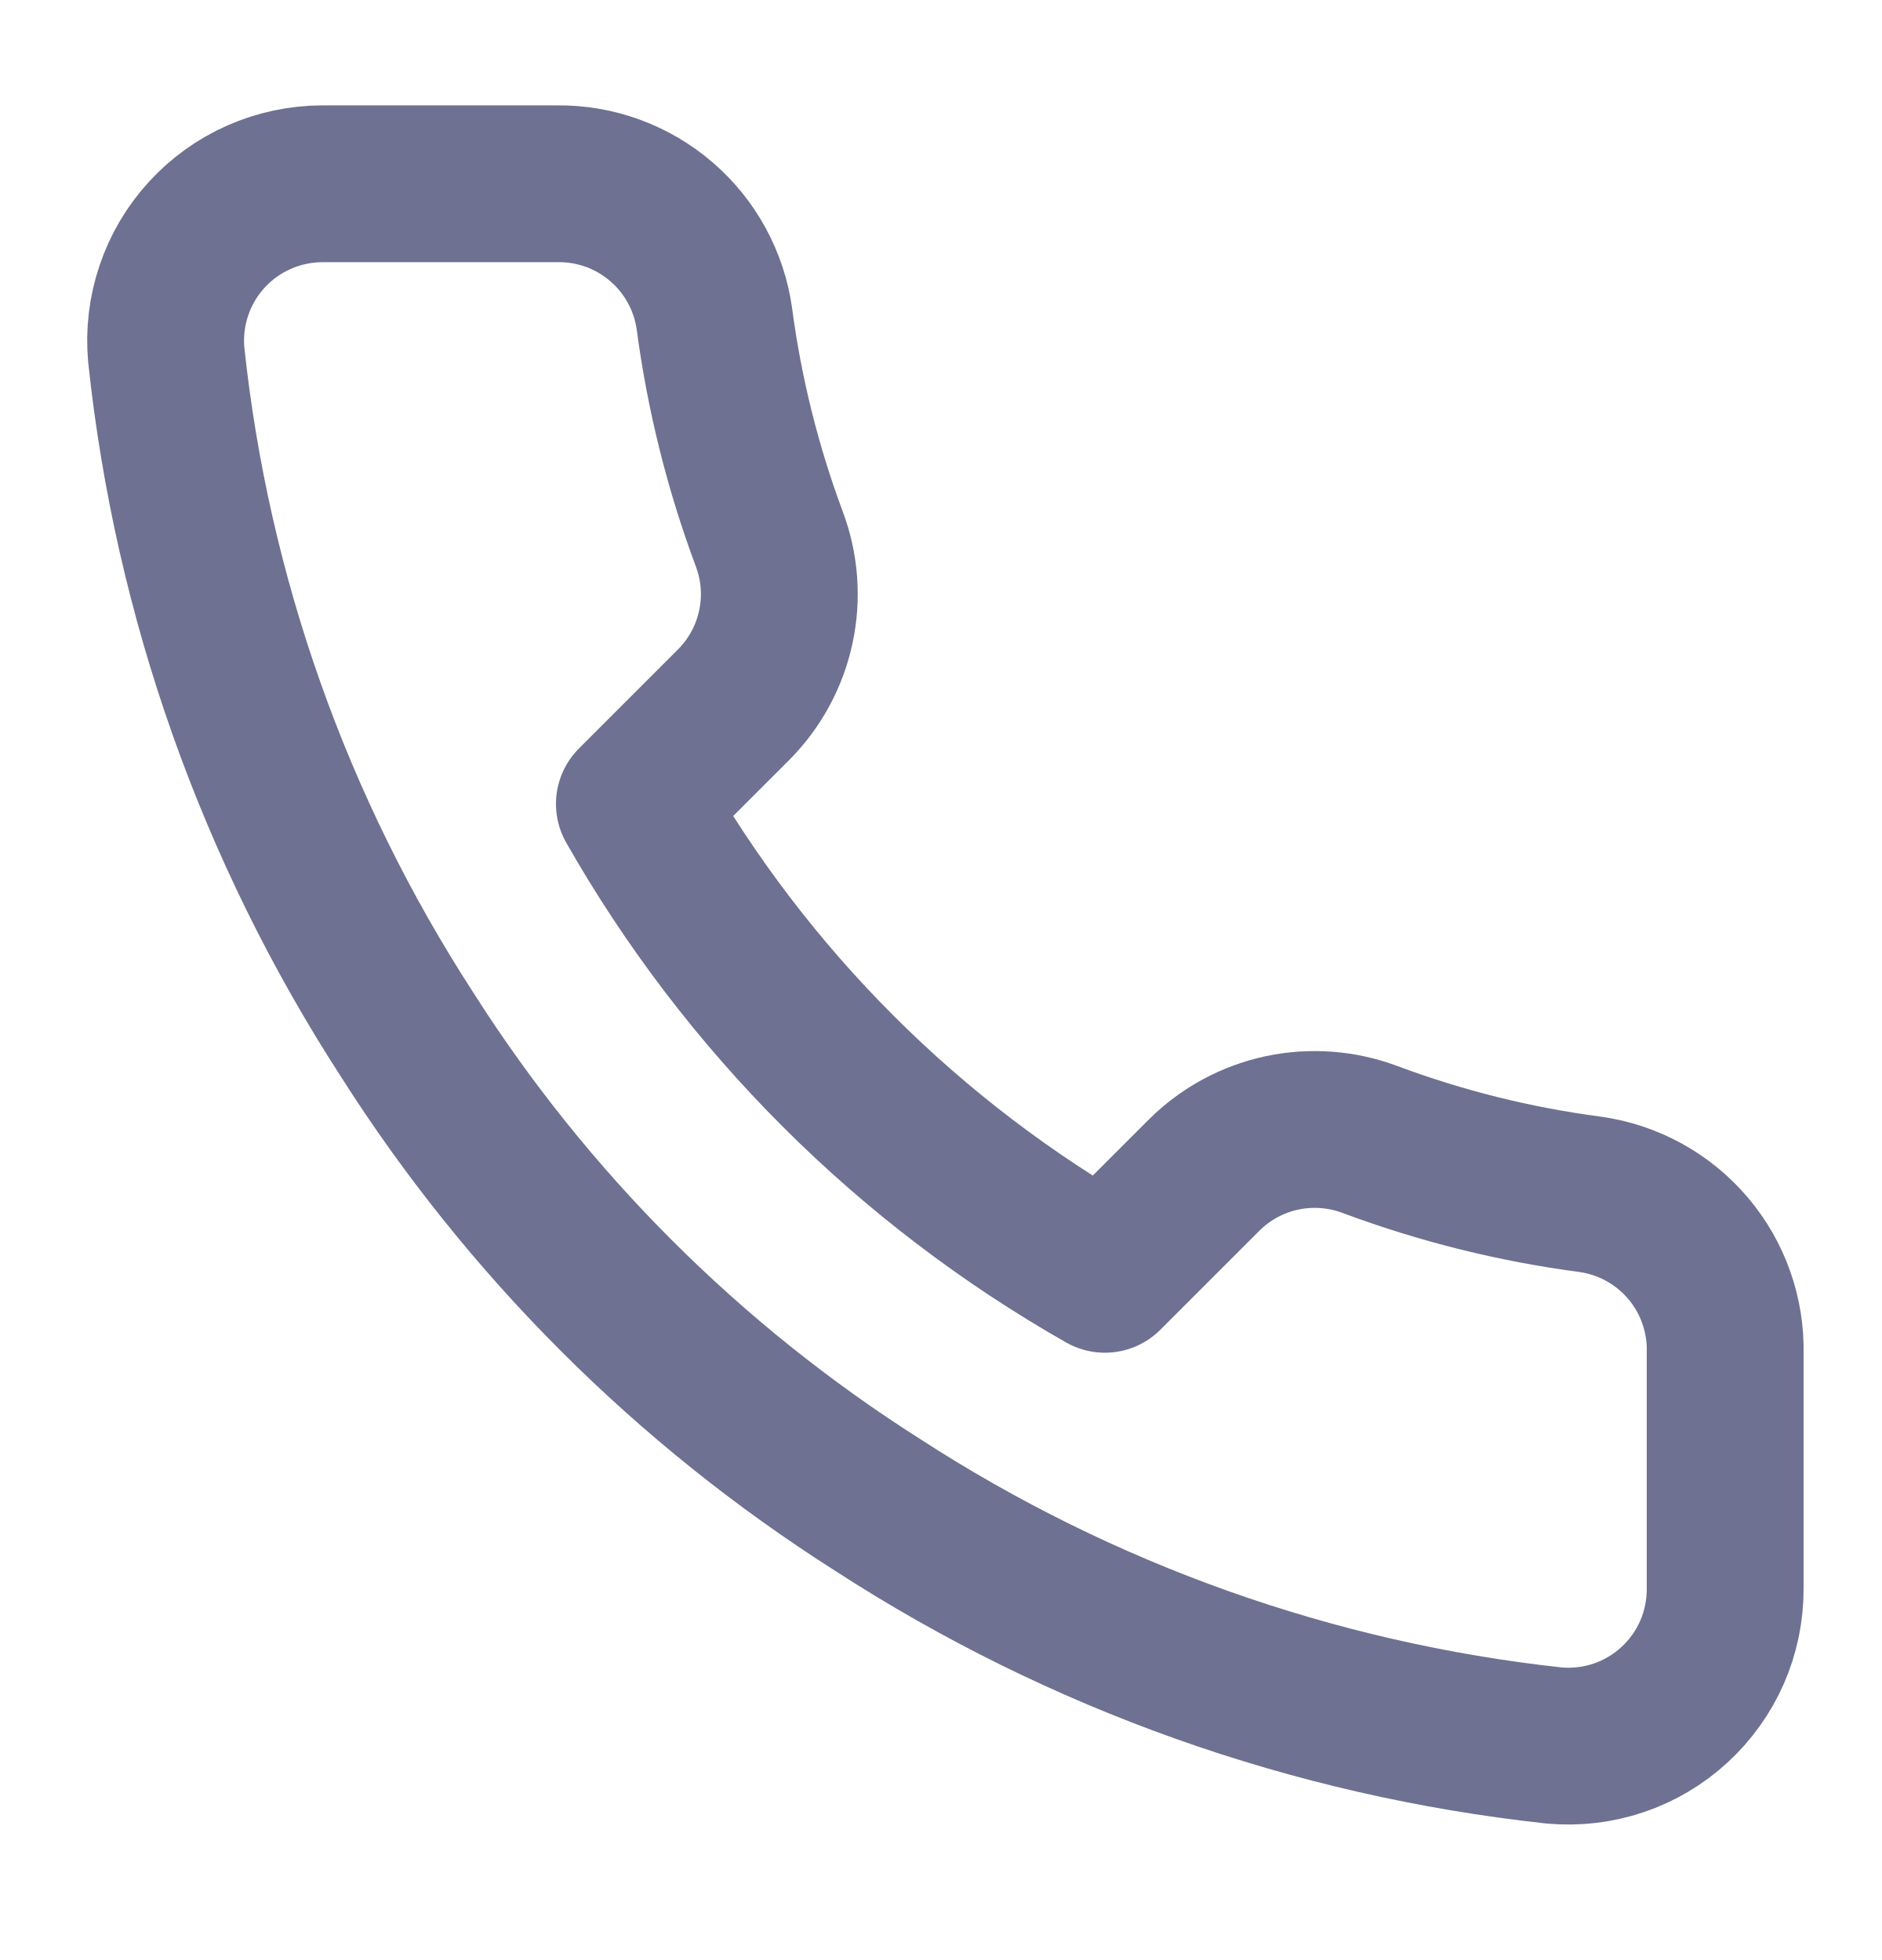
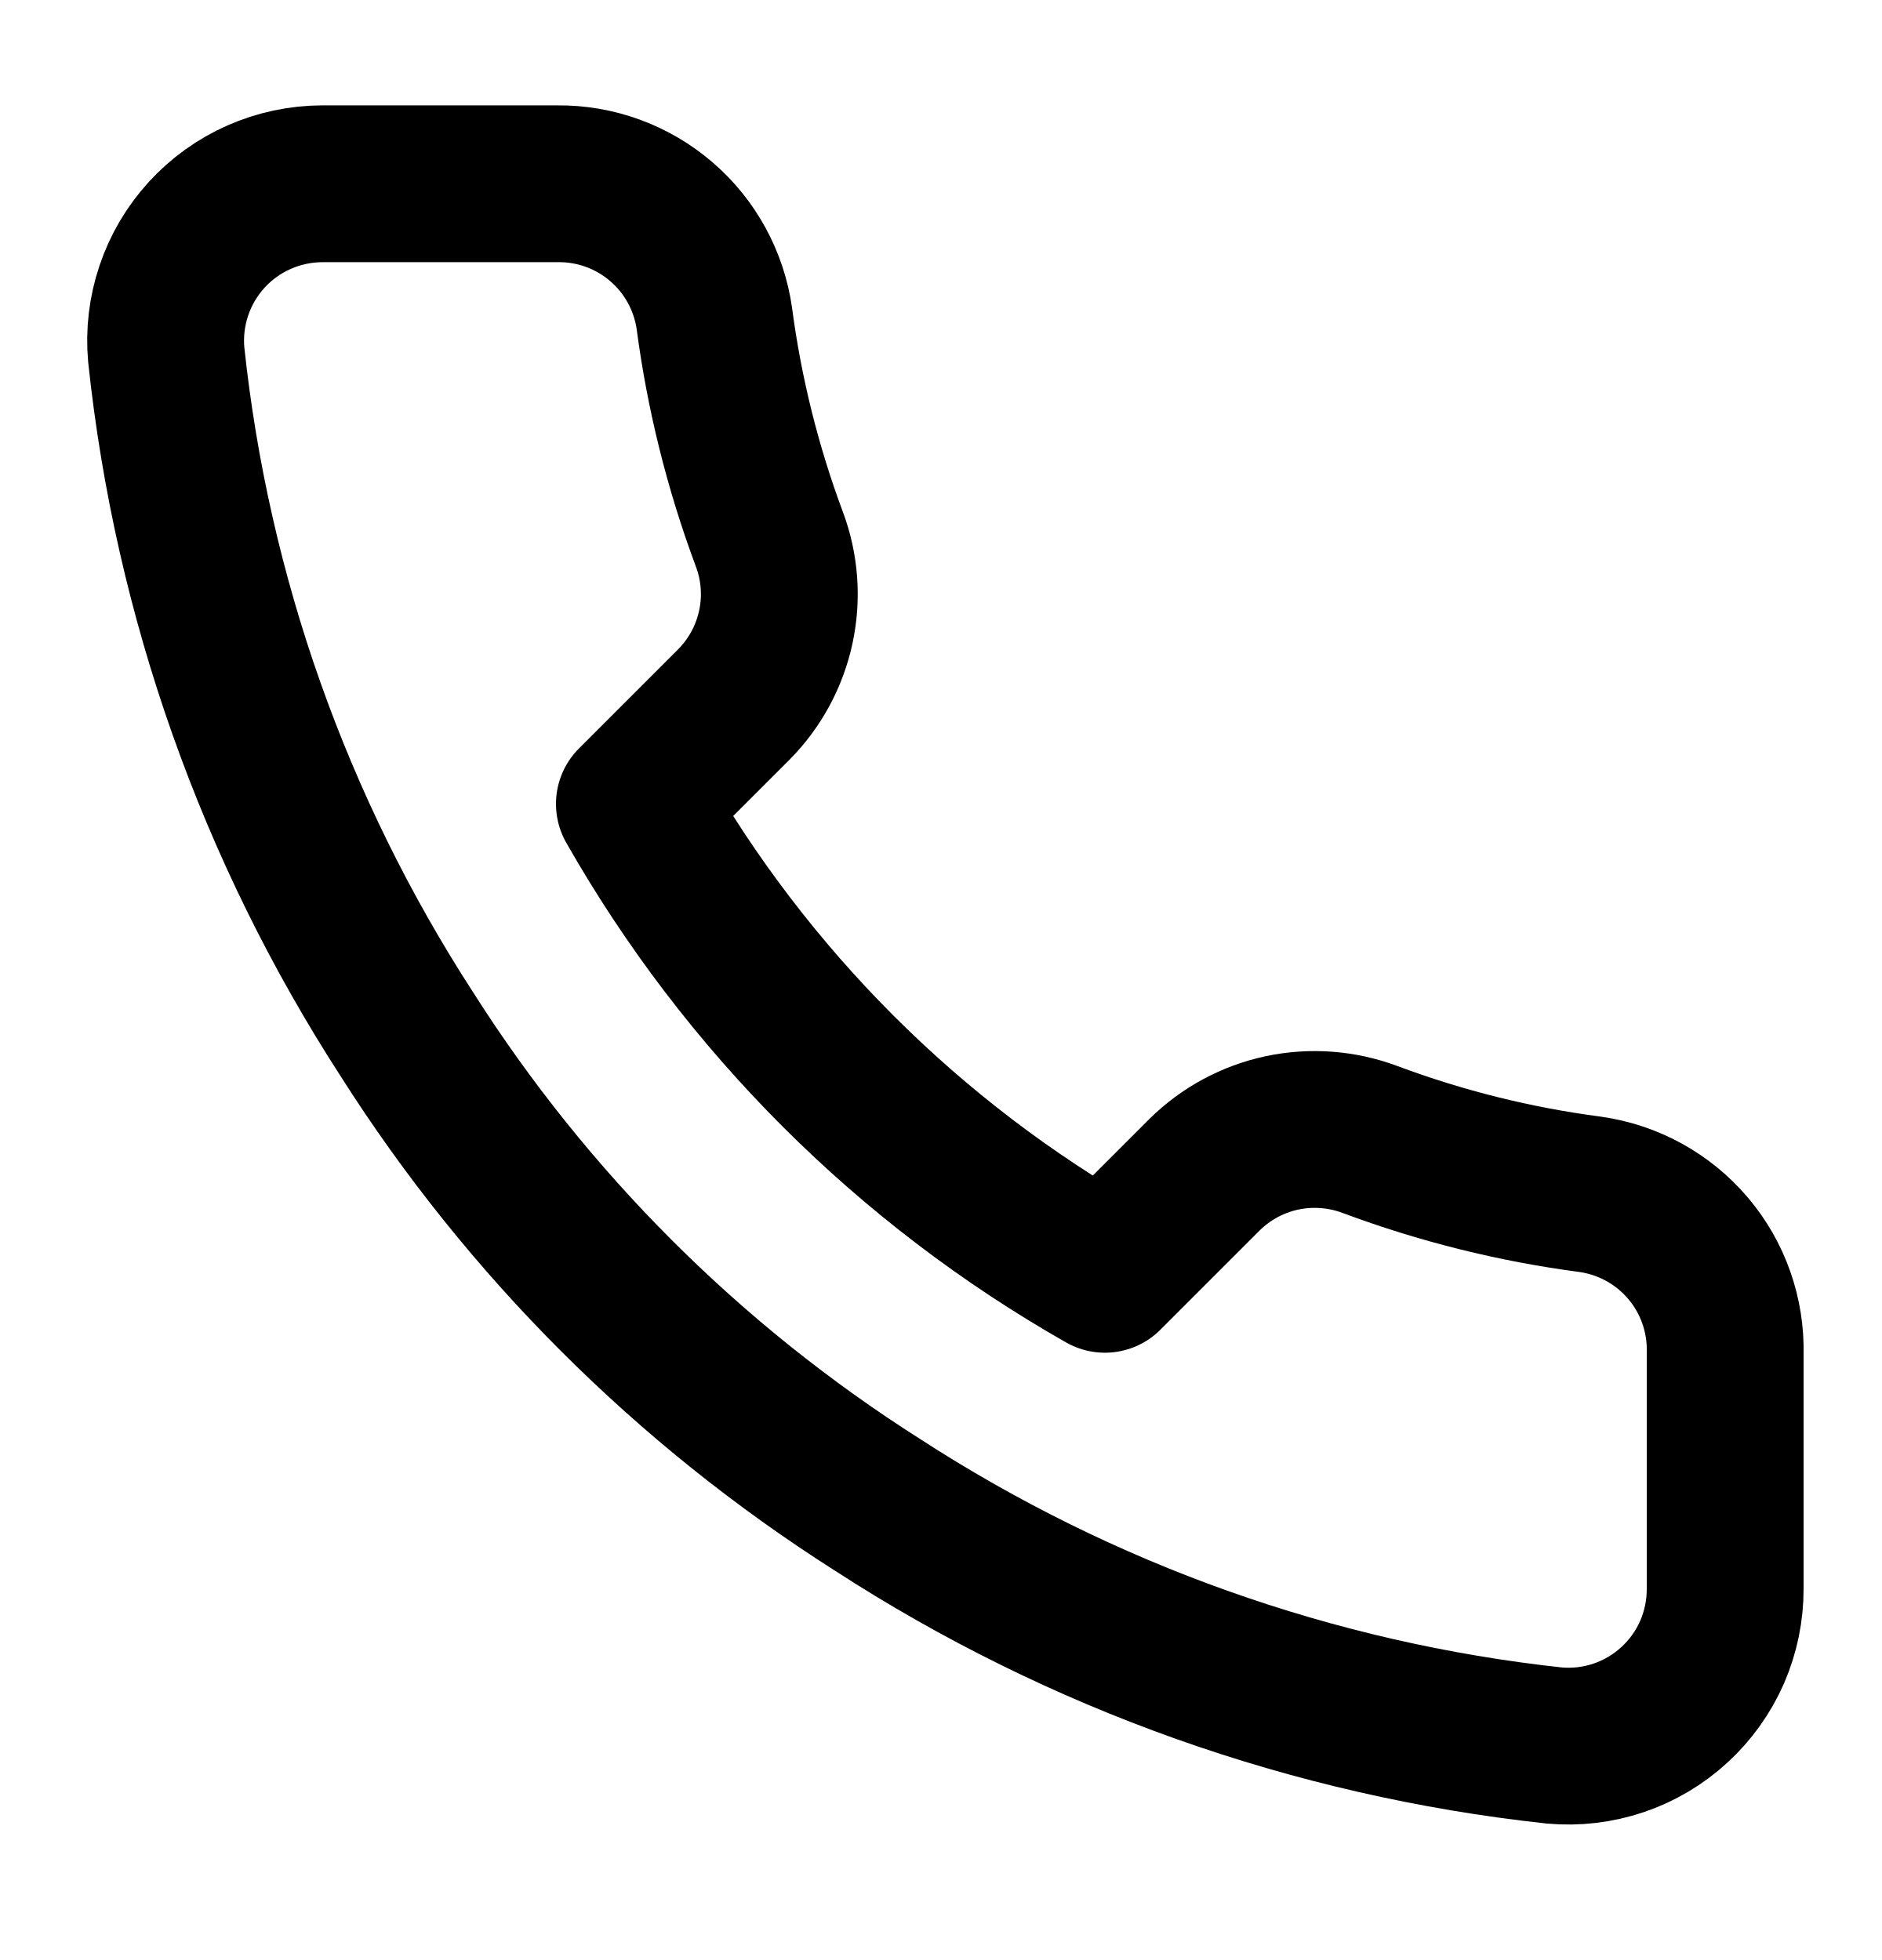
<svg xmlns="http://www.w3.org/2000/svg" width="24" height="25" viewBox="0 0 24 25" fill="none">
-   <path d="M22 17.264V20.264C22.001 20.543 21.944 20.818 21.833 21.074C21.721 21.329 21.557 21.558 21.352 21.746C21.147 21.934 20.905 22.078 20.641 22.167C20.377 22.256 20.097 22.289 19.82 22.264C16.743 21.93 13.787 20.878 11.19 19.194C8.774 17.659 6.725 15.61 5.19 13.194C3.5 10.585 2.448 7.615 2.12 4.524C2.095 4.248 2.128 3.969 2.217 3.706C2.305 3.443 2.448 3.201 2.635 2.996C2.822 2.791 3.05 2.627 3.304 2.515C3.558 2.403 3.832 2.345 4.11 2.344H7.11C7.595 2.339 8.066 2.511 8.434 2.828C8.802 3.144 9.042 3.584 9.11 4.064C9.237 5.024 9.472 5.967 9.81 6.874C9.945 7.232 9.974 7.621 9.894 7.995C9.814 8.369 9.629 8.712 9.36 8.984L8.09 10.254C9.514 12.758 11.586 14.831 14.09 16.254L15.36 14.984C15.632 14.715 15.975 14.53 16.349 14.45C16.723 14.371 17.112 14.4 17.47 14.534C18.377 14.873 19.32 15.108 20.28 15.234C20.766 15.303 21.209 15.547 21.527 15.922C21.844 16.296 22.012 16.774 22 17.264Z" stroke="#6E7191" stroke-width="2" stroke-linecap="round" stroke-linejoin="round" />
+   <path d="M22 17.264V20.264C22.001 20.543 21.944 20.818 21.833 21.074C21.721 21.329 21.557 21.558 21.352 21.746C21.147 21.934 20.905 22.078 20.641 22.167C20.377 22.256 20.097 22.289 19.82 22.264C16.743 21.93 13.787 20.878 11.19 19.194C8.774 17.659 6.725 15.61 5.19 13.194C3.5 10.585 2.448 7.615 2.12 4.524C2.095 4.248 2.128 3.969 2.217 3.706C2.305 3.443 2.448 3.201 2.635 2.996C2.822 2.791 3.05 2.627 3.304 2.515C3.558 2.403 3.832 2.345 4.11 2.344H7.11C7.595 2.339 8.066 2.511 8.434 2.828C8.802 3.144 9.042 3.584 9.11 4.064C9.237 5.024 9.472 5.967 9.81 6.874C9.945 7.232 9.974 7.621 9.894 7.995C9.814 8.369 9.629 8.712 9.36 8.984L8.09 10.254C9.514 12.758 11.586 14.831 14.09 16.254L15.36 14.984C15.632 14.715 15.975 14.53 16.349 14.45C16.723 14.371 17.112 14.4 17.47 14.534C18.377 14.873 19.32 15.108 20.28 15.234C20.766 15.303 21.209 15.547 21.527 15.922C21.844 16.296 22.012 16.774 22 17.264Z" stroke="currentColor" stroke-width="2" stroke-linecap="round" stroke-linejoin="round" />
</svg>
